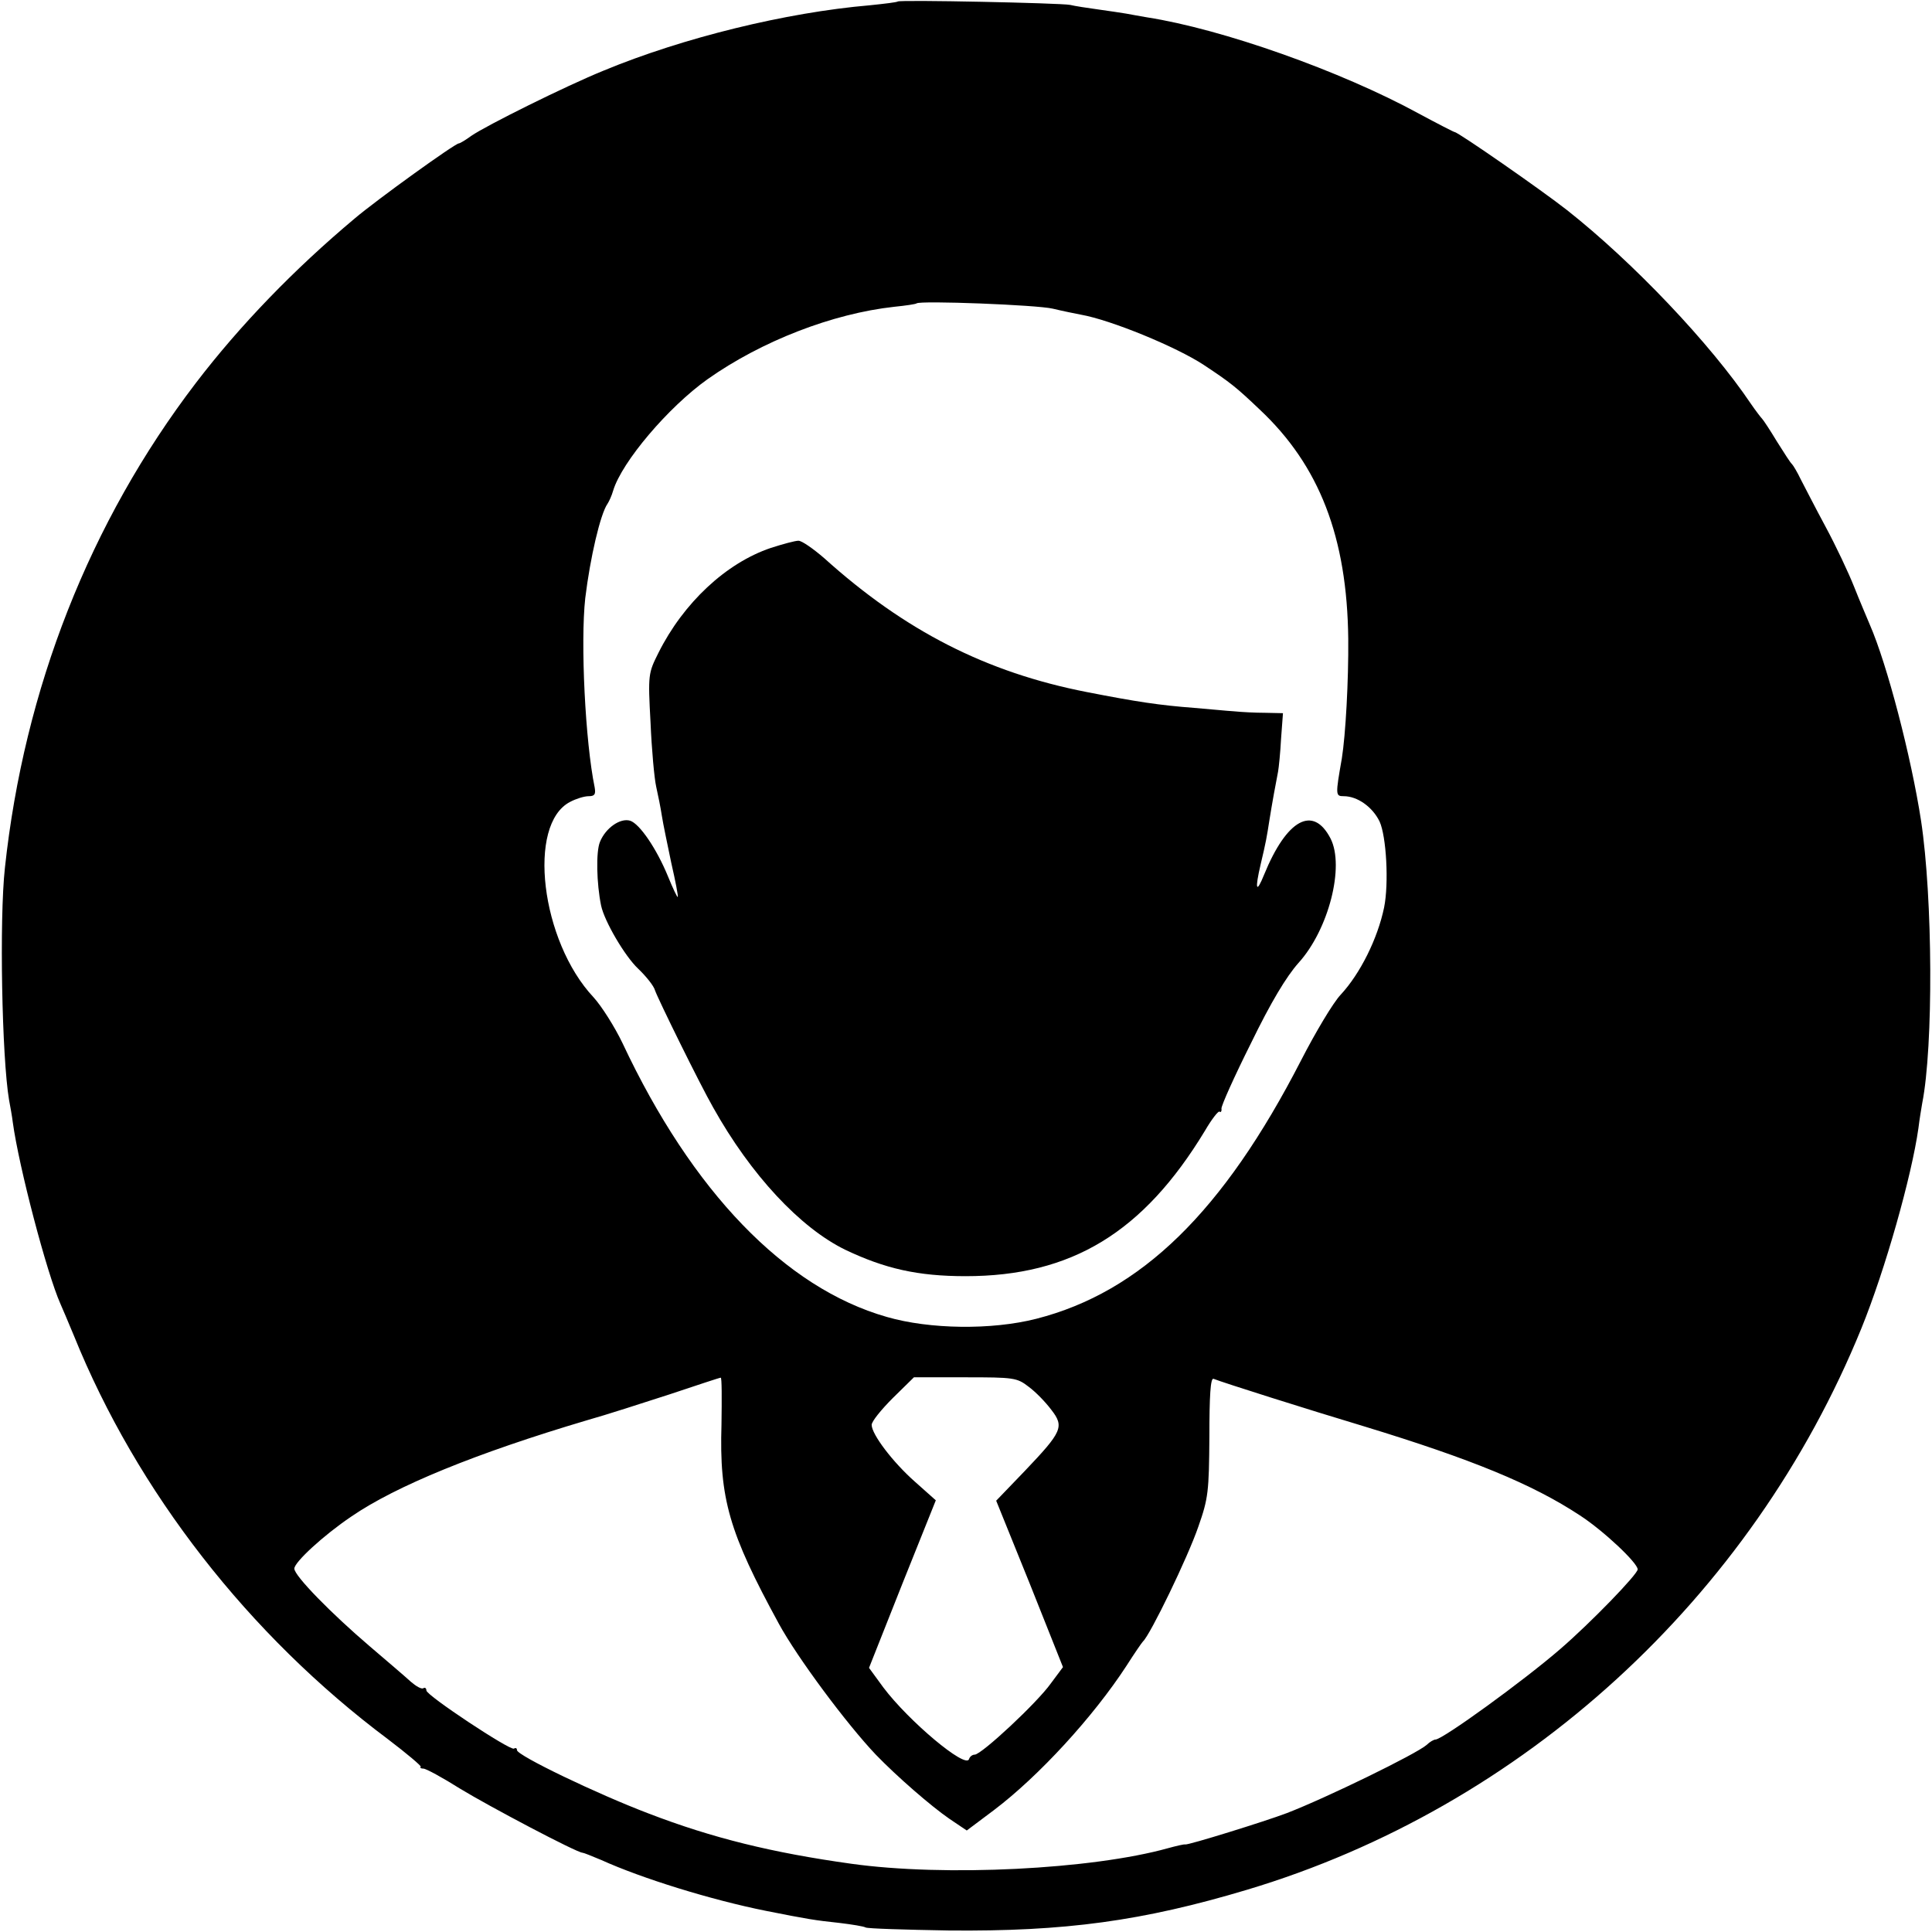
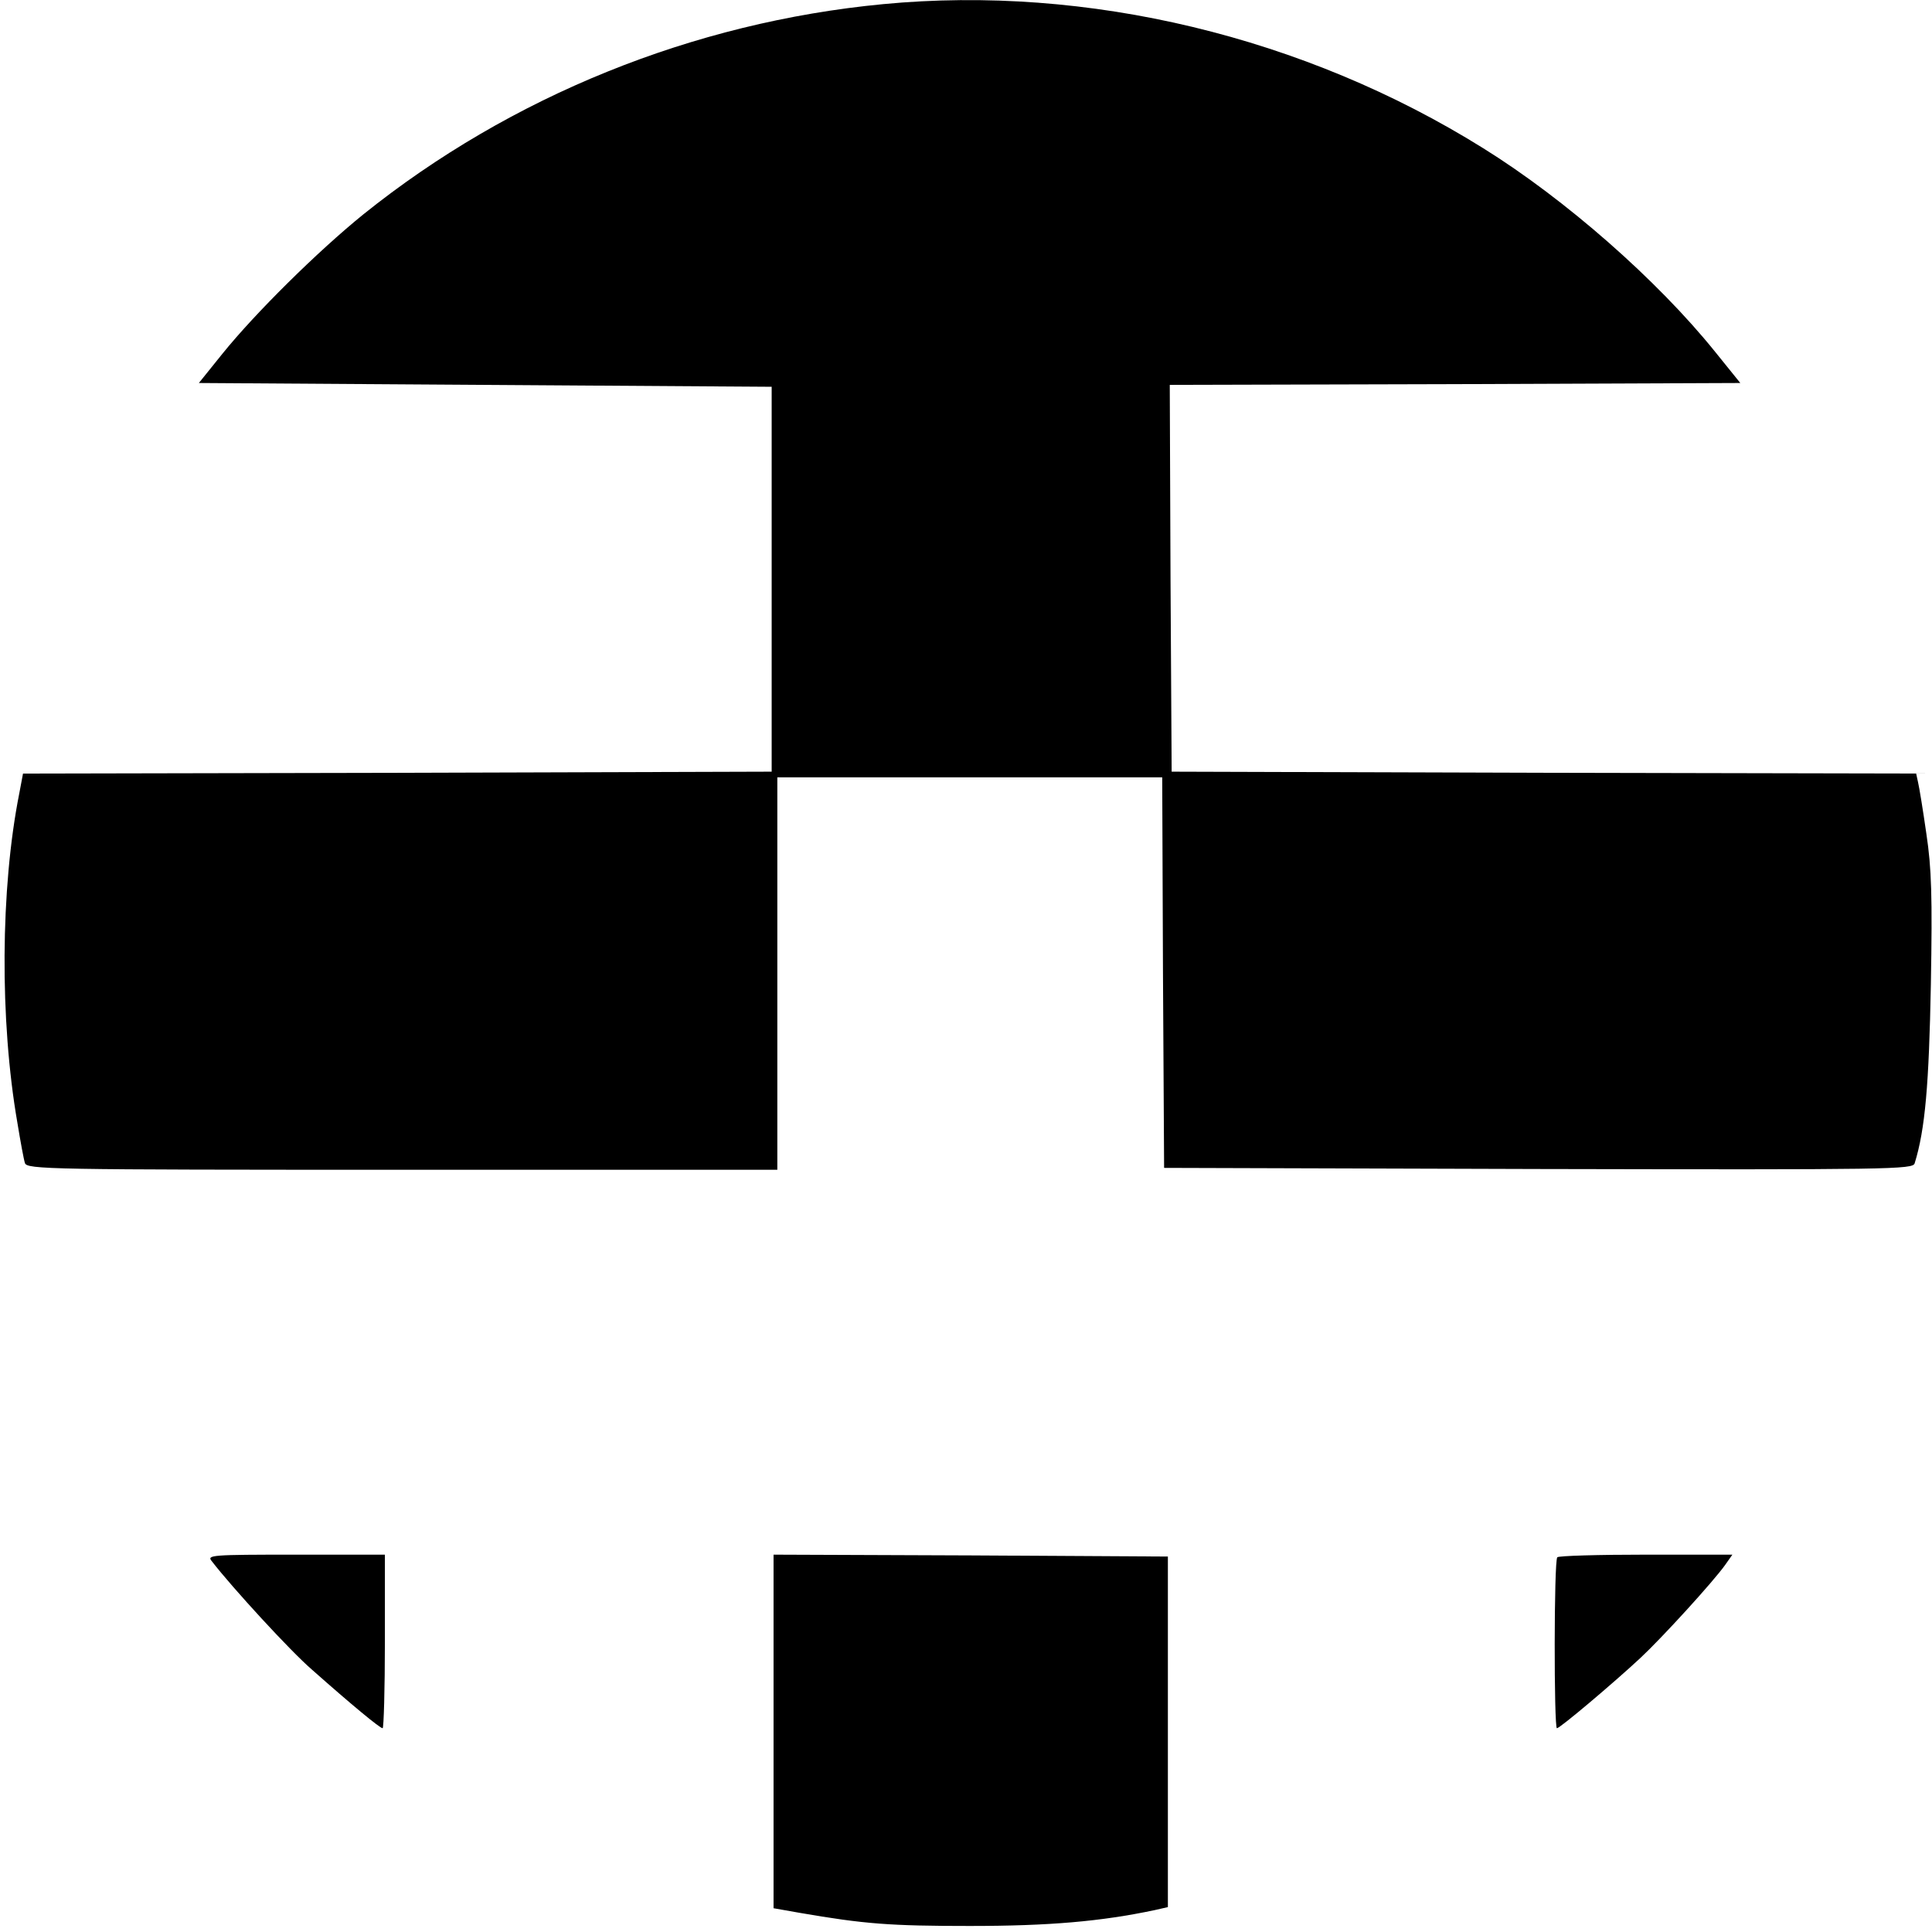
<svg xmlns="http://www.w3.org/2000/svg" version="1.0" width="512pt" height="512pt" viewBox="0 0 512 512" preserveAspectRatio="xMidYMid meet">
  <g transform="translate(0,512) scale(0.1,-0.1)" fill="#000000" stroke="none">
-     <path d="M2379 5116 c-2 -2 -35 -6 -74 -10 -222 -19 -495 -86 -705 -173 -101 -41 -312 -146 -351 -173 -15 -11 -30 -20 -33 -20 -10 0 -217 -149 -276 -199 -161 -135 -304 -283 -421 -436 -281 -368 -455 -810 -506 -1285 -15 -136 -8 -503 11 -615 3 -16 8 -43 10 -60 16 -117 90 -399 126 -480 5 -11 21 -49 36 -85 167 -413 463 -793 832 -1069 50 -38 89 -71 87 -73 -3 -3 1 -5 7 -5 7 0 51 -24 97 -53 77 -47 310 -170 325 -170 3 0 25 -9 49 -19 108 -49 292 -106 437 -135 111 -22 129 -25 195 -32 33 -4 64 -9 69 -12 5 -3 104 -6 220 -8 308 -3 514 25 791 108 731 219 1337 773 1628 1488 63 155 133 403 151 530 3 25 8 54 10 66 30 151 28 545 -3 749 -26 169 -90 415 -136 520 -7 17 -26 61 -41 99 -15 38 -49 110 -76 160 -27 50 -56 107 -66 126 -9 19 -20 37 -23 40 -4 3 -21 30 -40 60 -18 30 -36 57 -39 60 -3 3 -17 21 -30 40 -107 159 -312 375 -487 513 -66 52 -289 207 -298 207 -2 0 -45 22 -95 49 -207 113 -521 224 -720 255 -19 3 -44 8 -56 10 -12 2 -45 7 -74 11 -29 4 -62 9 -74 12 -24 5 -452 14 -457 9z m411 -814 c25 -6 59 -13 75 -16 79 -14 252 -85 325 -133 71 -47 86 -59 148 -118 159 -149 232 -339 235 -608 1 -111 -7 -254 -17 -317 -17 -97 -17 -100 5 -100 36 0 76 -28 95 -67 18 -39 25 -164 12 -228 -17 -82 -63 -175 -115 -231 -20 -21 -67 -100 -105 -174 -206 -401 -424 -614 -702 -685 -118 -30 -282 -28 -396 5 -270 77 -516 333 -700 725 -21 44 -56 99 -77 122 -140 149 -177 459 -62 518 15 8 37 15 49 15 16 0 19 5 16 23 -25 121 -38 384 -25 502 13 107 40 223 59 250 4 6 11 21 15 35 23 76 146 221 250 295 143 101 331 174 495 192 30 3 57 7 59 9 9 8 320 -4 361 -14z m-878 -2957 c-6 -197 20 -286 152 -528 49 -90 180 -266 257 -347 57 -59 147 -137 195 -170 l46 -31 72 54 c119 90 263 247 351 382 21 33 41 62 44 65 19 17 119 223 147 305 26 74 28 92 29 238 0 109 3 156 11 153 28 -11 246 -80 399 -126 285 -87 446 -153 572 -236 63 -41 153 -126 153 -143 0 -13 -125 -142 -205 -211 -97 -84 -312 -240 -331 -240 -4 0 -15 -6 -23 -14 -27 -24 -267 -141 -371 -181 -58 -22 -261 -85 -269 -83 -3 1 -24 -4 -46 -10 -201 -56 -591 -76 -840 -41 -208 29 -367 68 -536 133 -137 52 -349 154 -349 168 0 5 -3 7 -8 4 -10 -6 -232 141 -232 154 0 6 -4 9 -8 6 -5 -3 -19 5 -33 17 -13 12 -62 54 -109 94 -102 87 -200 187 -200 206 0 17 77 88 151 138 118 81 331 168 624 255 50 14 149 46 220 69 72 24 132 44 135 44 3 1 3 -55 2 -124z m814 100 c19 -14 45 -41 60 -61 35 -45 29 -58 -70 -162 l-76 -79 89 -220 88 -221 -32 -43 c-36 -51 -184 -189 -202 -189 -6 0 -13 -5 -15 -12 -9 -26 -160 101 -227 190 l-38 52 88 222 89 222 -55 49 c-59 52 -115 126 -115 151 0 9 25 40 56 71 l56 55 136 0 c129 0 137 -1 168 -25z" />
-     <path d="M2043 3668 c-119 -40 -232 -146 -298 -278 -27 -54 -28 -57 -21 -185 3 -71 10 -148 15 -170 5 -22 12 -57 15 -77 3 -20 15 -77 25 -125 11 -48 19 -89 17 -90 -1 -2 -13 23 -26 55 -30 73 -75 139 -100 147 -26 8 -65 -19 -80 -56 -11 -26 -9 -111 3 -169 9 -42 63 -134 98 -167 21 -20 42 -46 45 -58 8 -23 119 -249 154 -310 100 -179 231 -319 350 -377 105 -50 192 -70 319 -70 281 0 471 116 634 385 18 31 36 54 39 51 3 -3 6 1 5 8 -1 7 34 85 78 173 53 109 94 177 126 213 80 88 123 256 85 330 -46 89 -116 51 -176 -96 -21 -52 -25 -40 -9 28 14 59 16 71 23 116 7 44 17 99 23 129 2 11 6 50 8 88 l5 67 -47 1 c-27 0 -64 2 -83 4 -19 1 -67 6 -105 9 -92 7 -152 16 -285 42 -266 52 -482 162 -696 355 -29 25 -59 46 -68 46 -9 0 -42 -9 -73 -19z" />
+     <path d="M2340 5109 c-503 -48 -987 -244 -1377 -557 -121 -98 -287 -262 -374 -370 l-62 -77 759 -5 759 -5 0 -510 0 -510 -992 -3 -992 -2 -10 -53 c-50 -252 -52 -601 -5 -872 8 -49 17 -98 20 -107 5 -17 61 -18 1000 -18 l994 0 0 520 0 520 510 0 510 0 2 -517 3 -518 992 -3 c938 -2 992 -1 997 15 28 90 38 210 43 474 4 234 2 307 -12 400 -9 63 -19 124 -22 136 l-5 23 -987 2 -986 3 -3 512 -2 513 756 2 756 3 -67 83 c-153 190 -397 404 -614 539 -474 296 -1049 434 -1591 382z" />
+     <path d="M561 983 c54 -70 209 -239 266 -288 106 -94 180 -155 187 -155 3 0 6 104 6 230 l0 230 -236 0 c-224 0 -236 -1 -223 -17z" />
+     <path d="M2050 532 l0 -469 68 -12 c173 -30 242 -35 452 -35 211 0 348 12 490 42 l35 8 0 464 0 465 -522 3 -523 2 0 -468z" />
+     <path d="M4127 993 c-9 -8 -9 -453 -1 -453 8 0 149 119 221 186 57 53 193 202 225 247 l19 27 -229 0 c-126 0 -232 -3 -235 -7z" />
  </g>
</svg>
